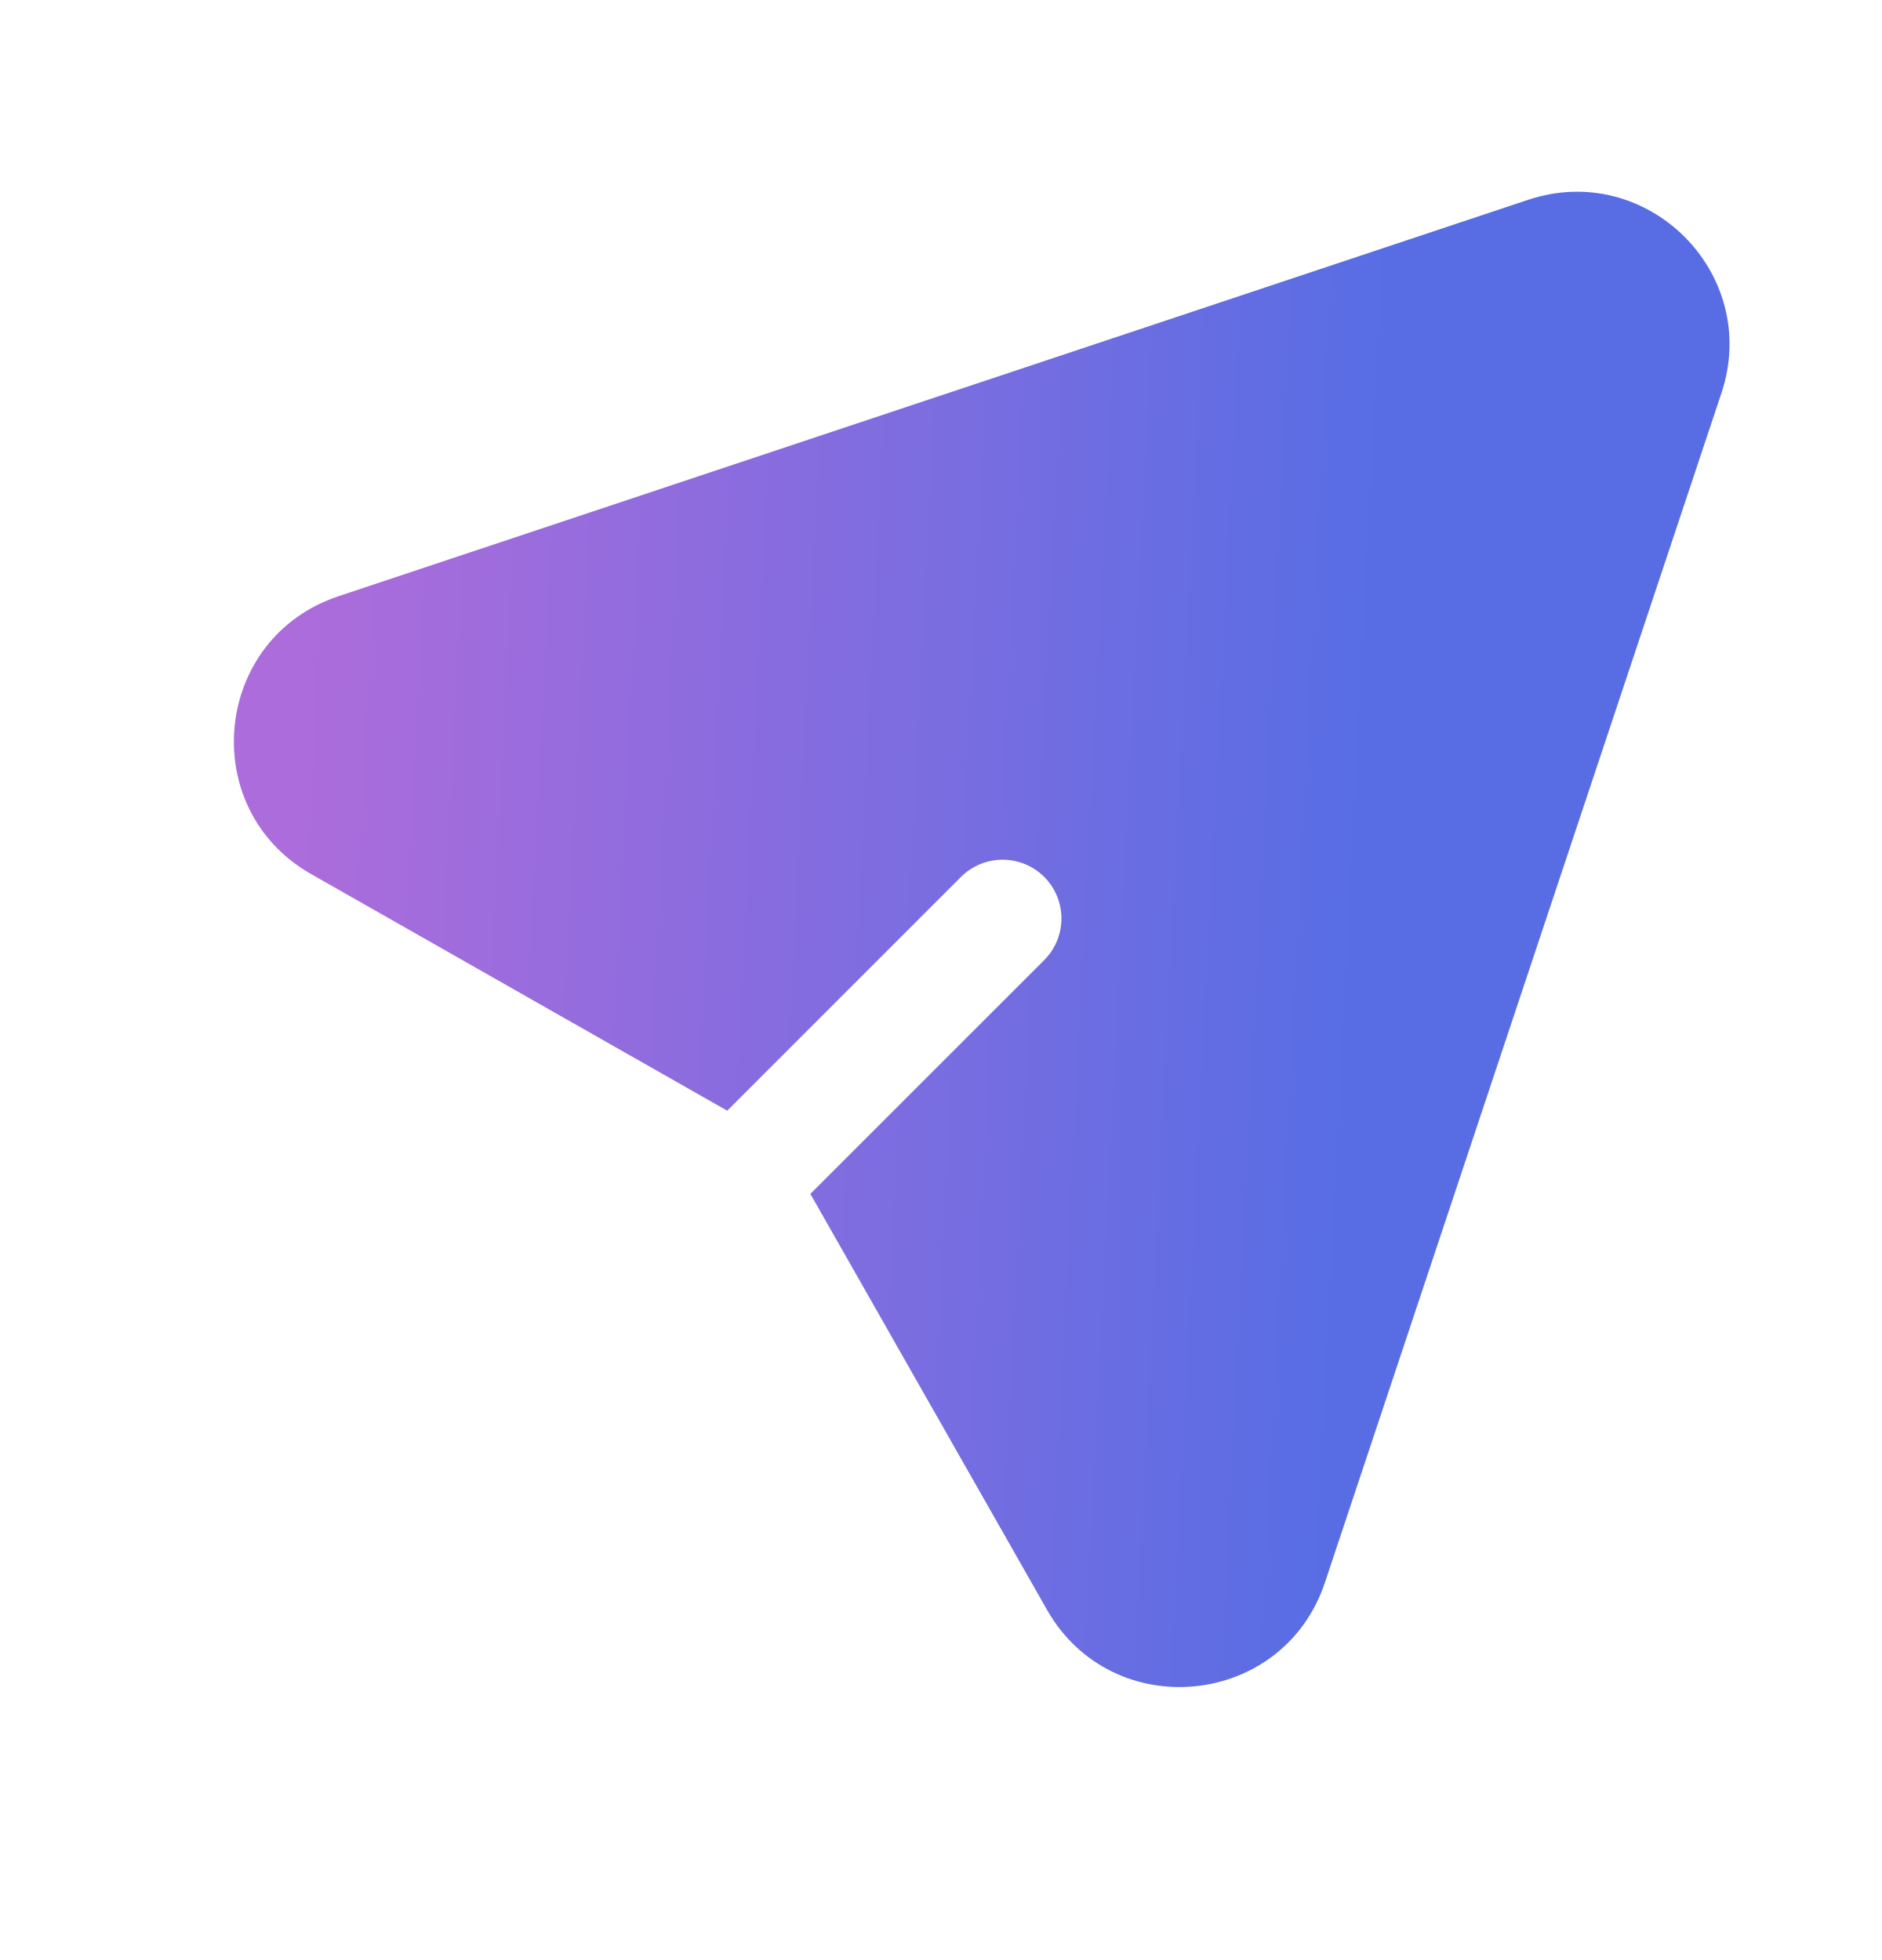
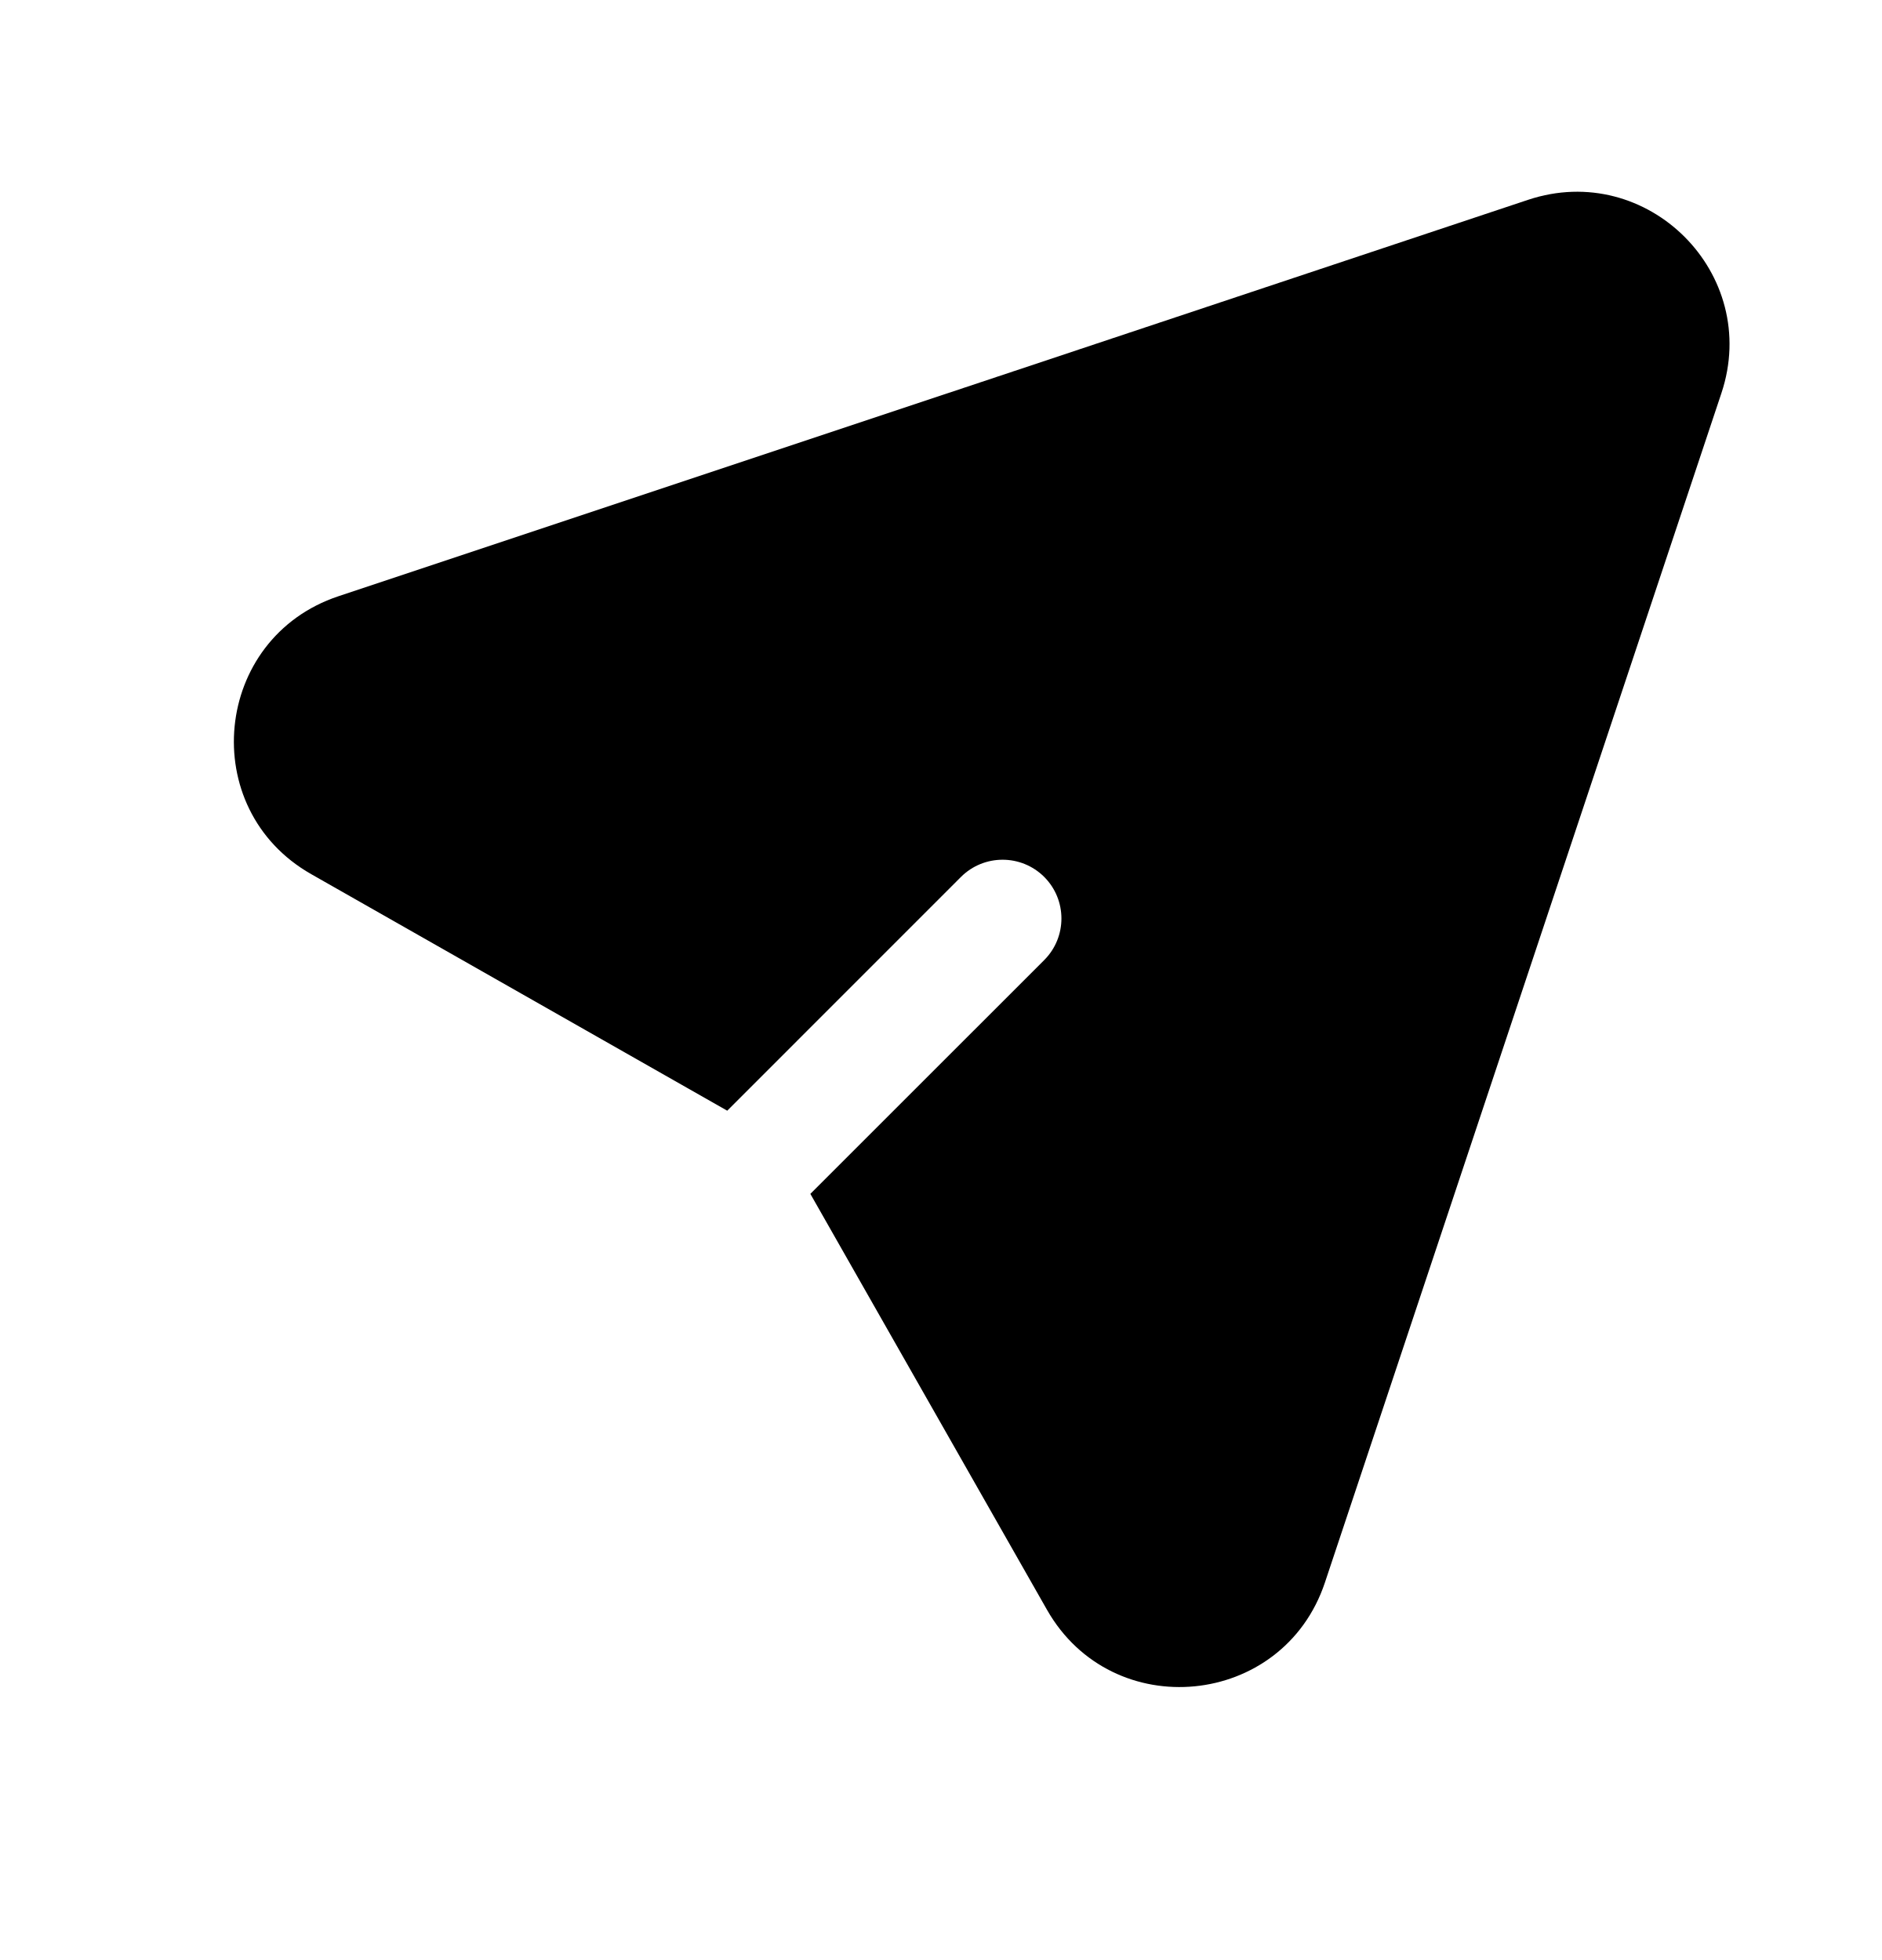
<svg xmlns="http://www.w3.org/2000/svg" width="24" height="25" viewBox="0 0 24 25" fill="none">
  <path fill-rule="evenodd" clip-rule="evenodd" d="M19.486 2.549C21.01 2.041 22.461 3.491 21.952 5.015L16.896 20.185C16.362 21.786 14.185 21.999 13.351 20.532L10.334 15.228L13.316 12.246C13.609 11.953 13.609 11.478 13.316 11.185C13.023 10.893 12.548 10.893 12.255 11.185L9.274 14.167L3.969 11.15C2.502 10.316 2.715 8.139 4.316 7.605L19.486 2.549Z" fill="url(#paint0_linear_6643_47267)" />
  <defs>
    <linearGradient id="paint0_linear_6643_47267" x1="4.48" y1="-1.284" x2="17.889" y2="-0.606" gradientUnits="userSpaceOnUse">
-       <stop stop-color="#AC6CDB" />
-       <stop offset="1" stop-color="#586DE4" />
+       <stop stopColor="#AC6CDB" />
+       <stop offset="1" stopColor="#586DE4" />
    </linearGradient>
  </defs>
</svg>
